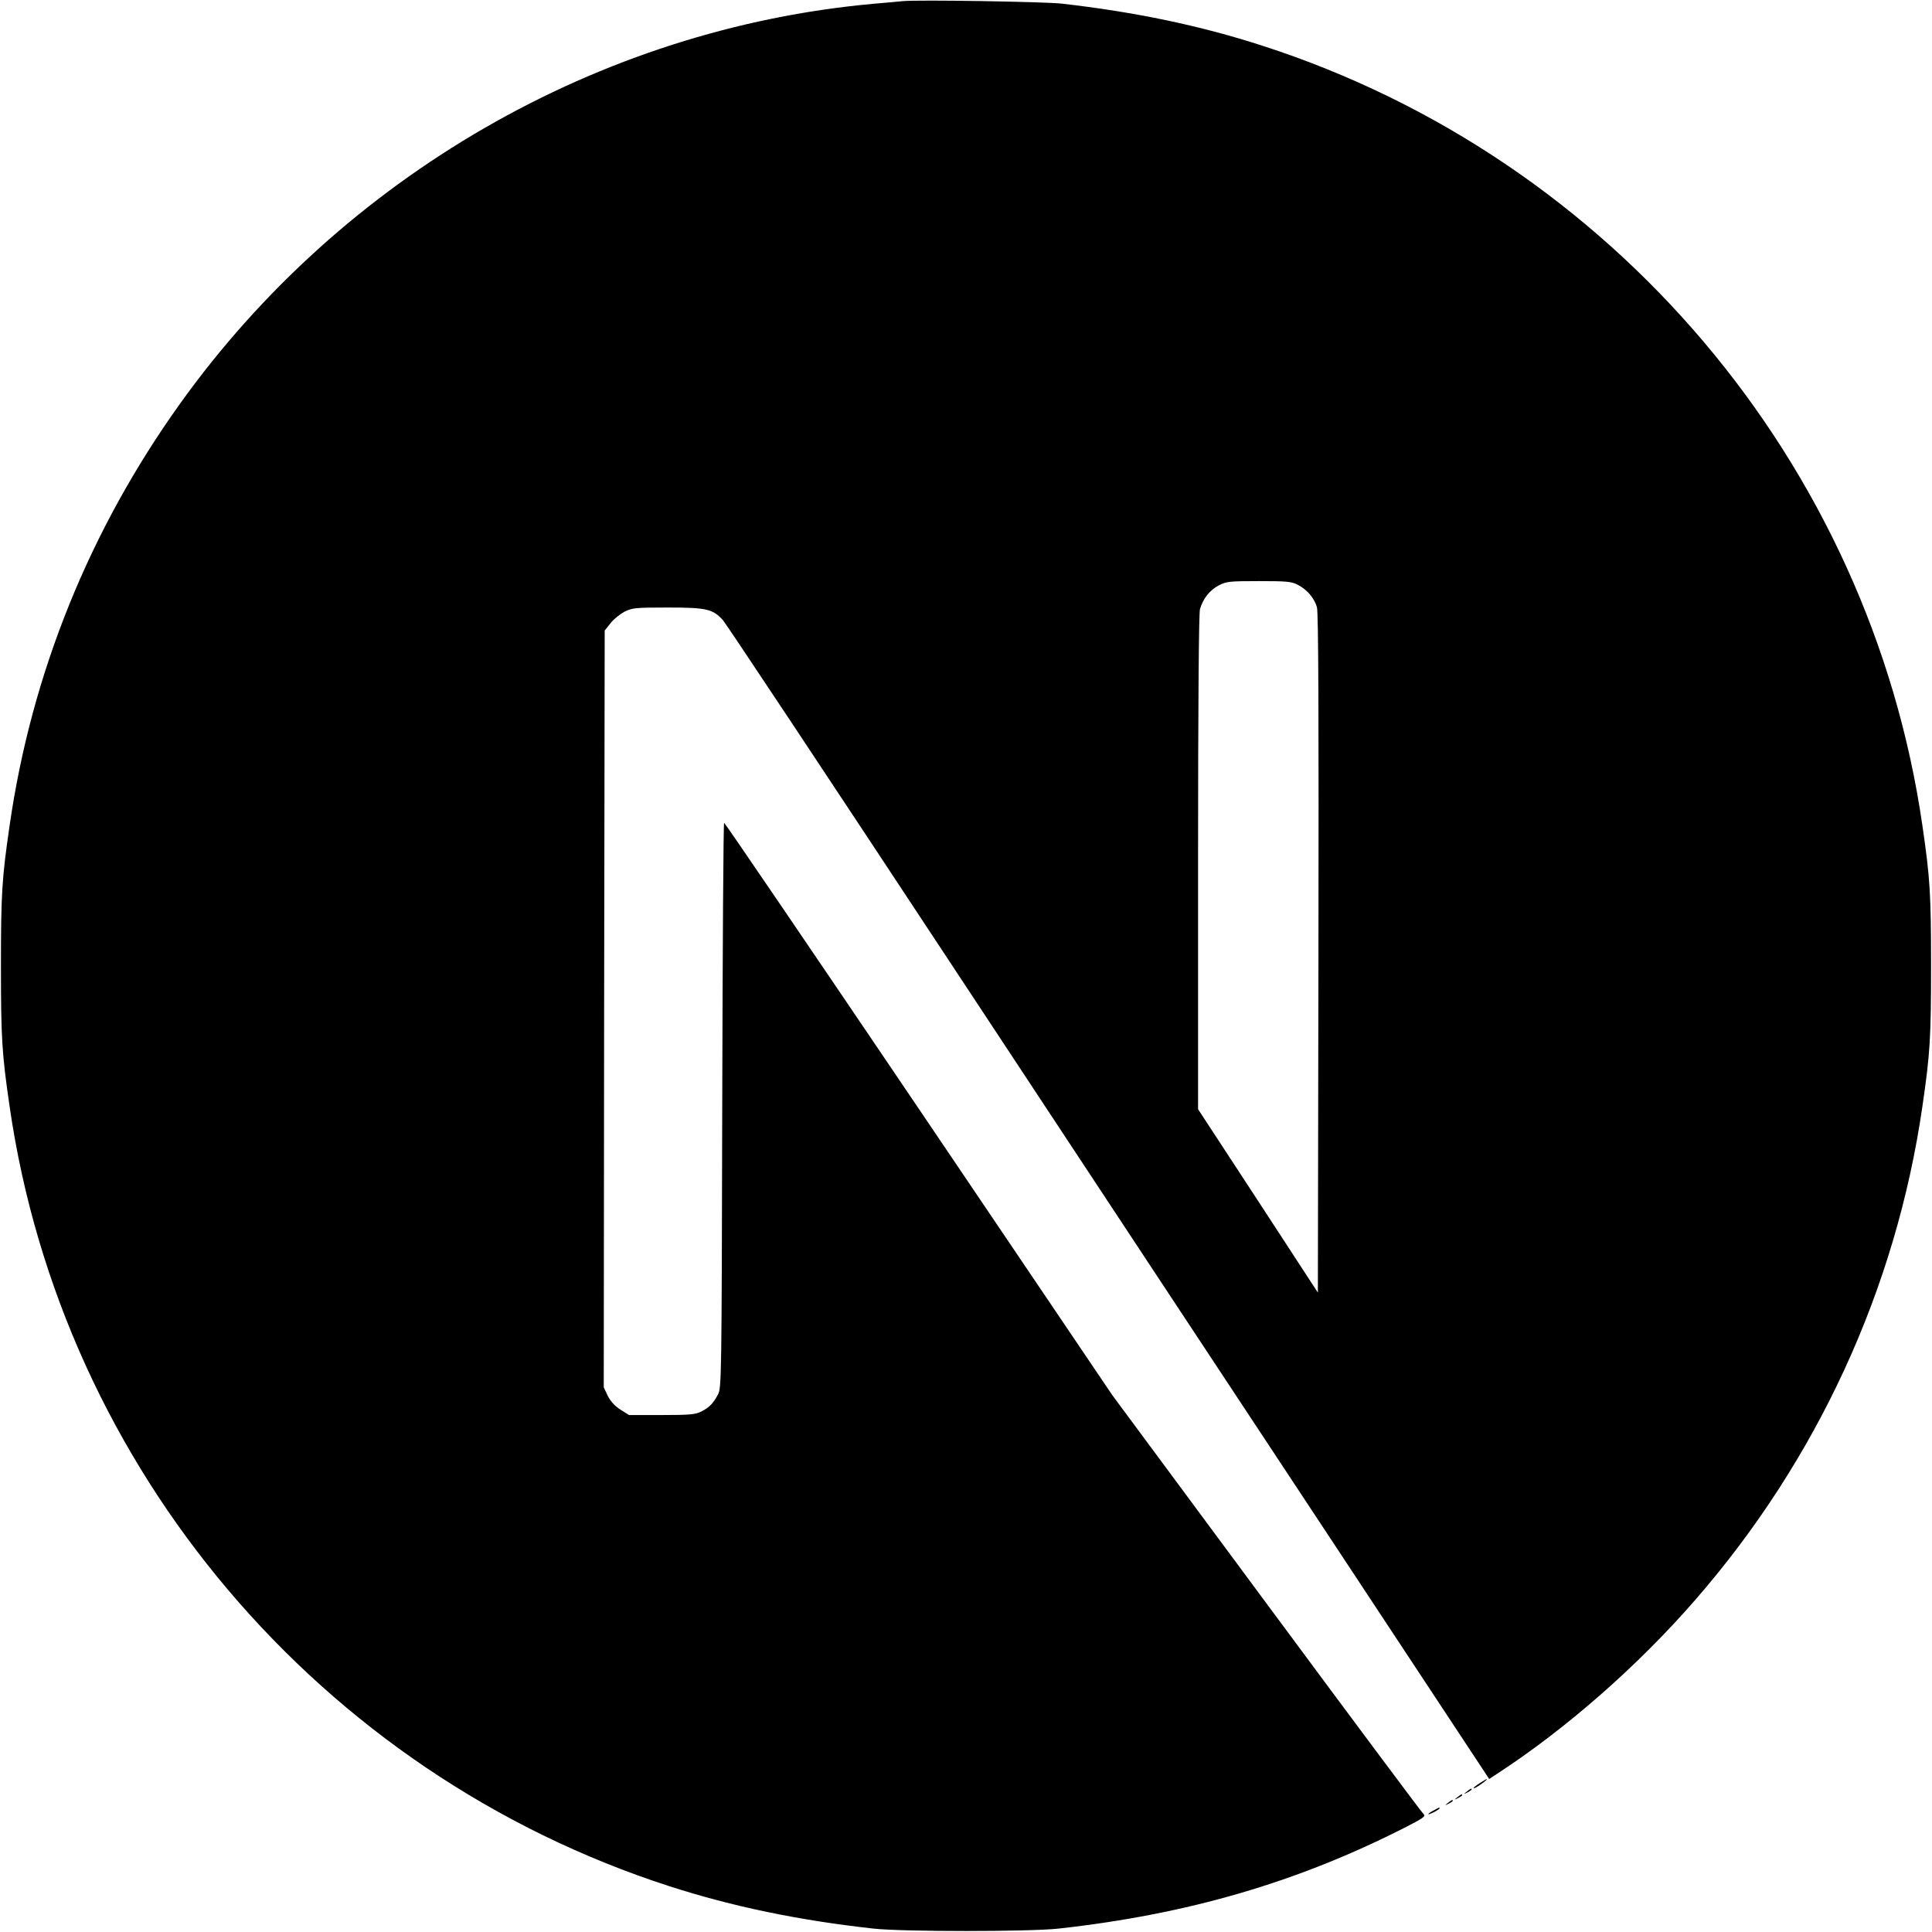
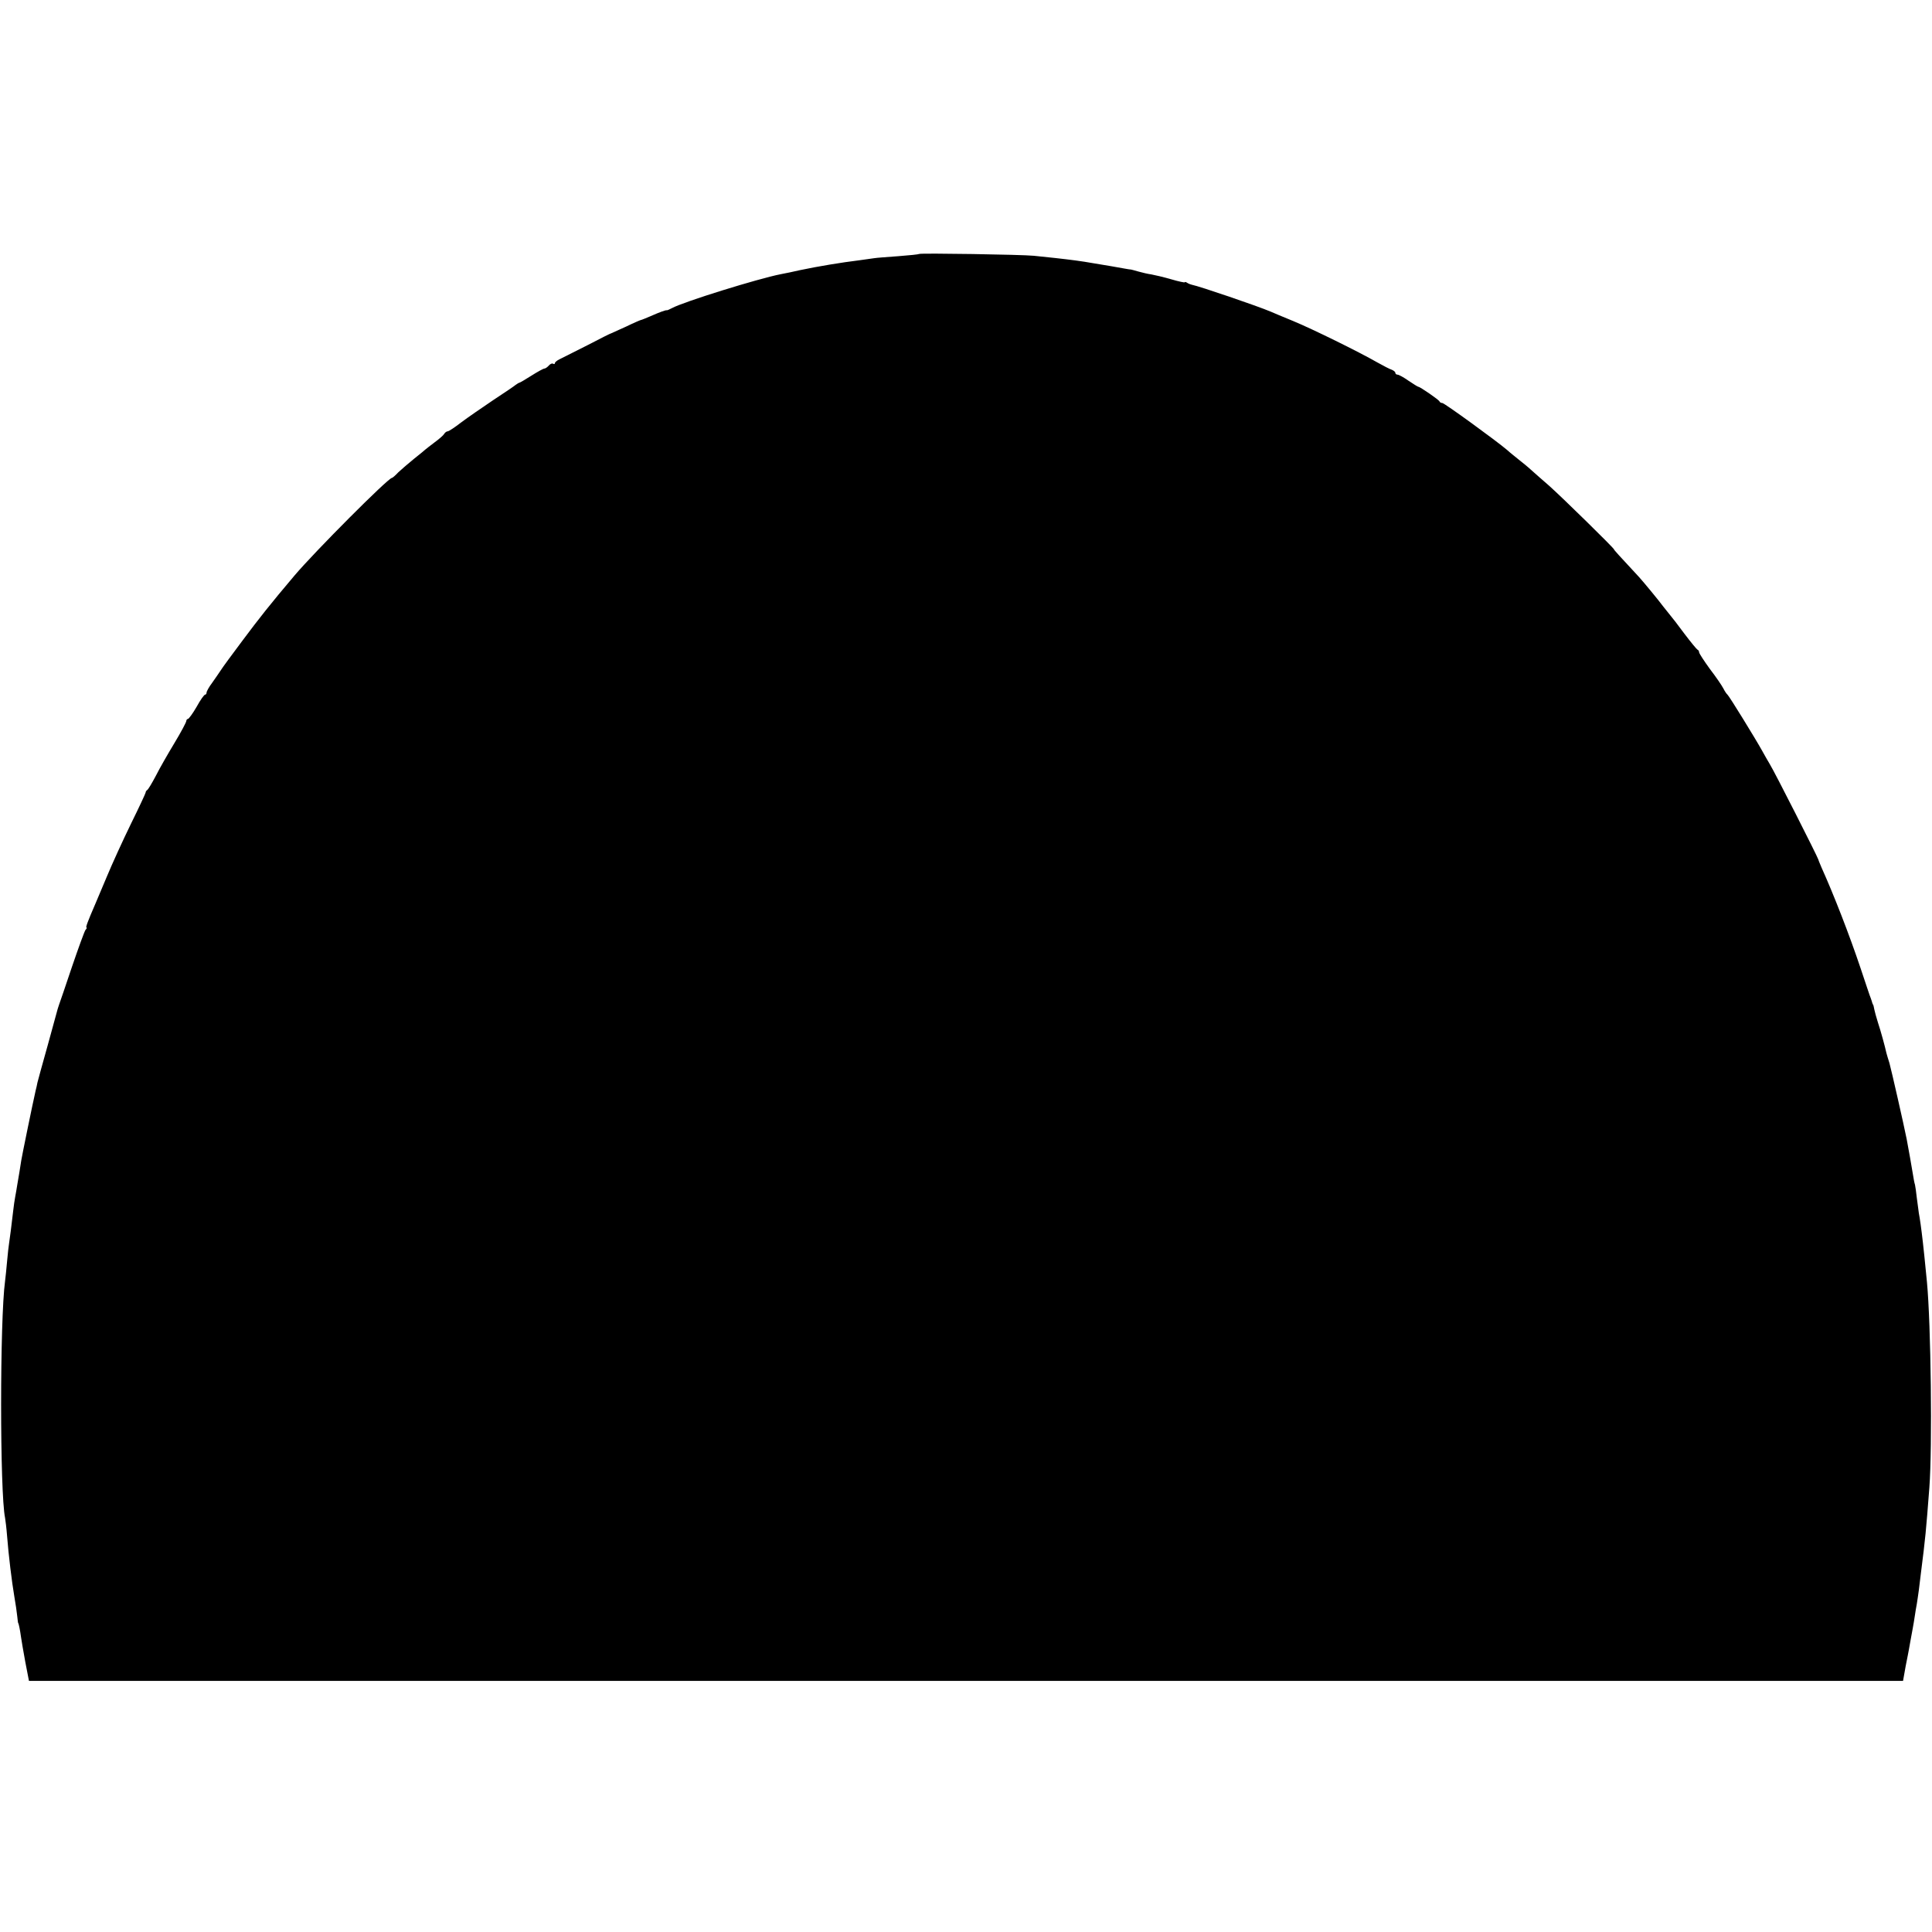
- <svg xmlns="http://www.w3.org/2000/svg" version="1.0" width="1024pt" height="1024pt" viewBox="0 0 1024 1024" preserveAspectRatio="xMidYMid meet">
-   <g transform="translate(0,1024) scale(0.1,-0.1)" fill="#000000" stroke="none">
-     <path d="M4785 10234 c-22 -2 -92 -9 -155 -14 -1453 -131 -2814 -915 -3676 -2120 -480 -670 -787 -1430 -903 -2235 -41 -281 -46 -364 -46 -745 0 -381 5 -464 46 -745 278 -1921 1645 -3535 3499 -4133 332 -107 682 -180 1080 -224 155 -17 825 -17 980 0 687 76 1269 246 1843 539 88 45 105 57 93 67 -8 6 -383 509 -833 1117 l-818 1105 -1025 1517 c-564 834 -1028 1516 -1032 1516 -4 1 -8 -673 -10 -1496 -3 -1441 -4 -1499 -22 -1533 -26 -49 -46 -69 -88 -91 -32 -16 -60 -19 -211 -19 l-173 0 -46 29 c-30 19 -52 44 -67 73 l-21 45 2 2005 3 2006 31 39 c16 21 50 48 74 61 41 20 57 22 230 22 204 0 238 -8 291 -66 15 -16 570 -852 1234 -1859 664 -1007 1572 -2382 2018 -3057 l810 -1227 41 27 c363 236 747 572 1051 922 647 743 1064 1649 1204 2615 41 281 46 364 46 745 0 381 -5 464 -46 745 -278 1921 -1645 3535 -3499 4133 -327 106 -675 179 -1065 223 -96 10 -757 21 -840 13z m2094 -3094 c48 -24 87 -70 101 -118 8 -26 10 -582 8 -1835 l-3 -1798 -317 486 -318 486 0 1307 c0 845 4 1320 10 1343 16 56 51 100 99 126 41 21 56 23 213 23 148 0 174 -2 207 -20z" />
-     <path d="M7843 789 c-35 -22 -46 -37 -15 -20 22 13 58 40 52 41 -3 0 -20 -10 -37 -21z" />
-     <path d="M7774 744 c-18 -14 -18 -15 4 -4 12 6 22 13 22 15 0 8 -5 6 -26 -11z" />
-     <path d="M7724 714 c-18 -14 -18 -15 4 -4 12 6 22 13 22 15 0 8 -5 6 -26 -11z" />
-     <path d="M7674 684 c-18 -14 -18 -15 4 -4 12 6 22 13 22 15 0 8 -5 6 -26 -11z" />
-     <path d="M7598 644 c-38 -20 -36 -28 2 -9 17 9 30 18 30 20 0 7 -1 6 -32 -11z" />
+ <svg xmlns="http://www.w3.org/2000/svg" version="1.0" width="954pt" height="954pt" viewBox="0 0 954 954" preserveAspectRatio="xMidYMid meet">
+   <g transform="translate(0,954) scale(0.1,-0.1)" fill="#000000" stroke="none">
+     <path d="M4539 8286 c-2 -2 -49 -7 -103 -11 -55 -4 -109 -8 -120 -10 -12 -2 -43 -6 -71 -10 -90 -11 -205 -30 -295 -49 -14 -3 -36 -8 -50 -11 -14 -3 -34 -7 -45 -9 -112 -22 -479 -136 -536 -167 -13 -7 -25 -12 -26 -11 -4 2 -35 -9 -80 -29 -24 -10 -45 -19 -48 -19 -2 0 -35 -14 -72 -32 -38 -17 -70 -32 -73 -33 -3 0 -57 -27 -120 -60 -63 -32 -125 -63 -137 -69 -13 -6 -23 -15 -23 -19 0 -5 -4 -6 -9 -3 -5 3 -14 -1 -21 -9 -7 -8 -17 -15 -22 -15 -5 0 -34 -16 -64 -35 -30 -19 -57 -35 -60 -35 -2 0 -10 -5 -17 -10 -7 -6 -57 -40 -112 -76 -55 -37 -126 -86 -158 -110 -31 -24 -61 -44 -67 -44 -5 0 -13 -6 -17 -13 -4 -7 -26 -26 -48 -42 -22 -17 -42 -32 -45 -35 -3 -3 -27 -23 -55 -45 -27 -22 -62 -52 -78 -67 -15 -16 -29 -28 -32 -28 -18 0 -379 -362 -480 -481 -122 -144 -176 -213 -256 -320 -52 -69 -101 -136 -109 -149 -8 -12 -27 -40 -42 -61 -16 -21 -28 -43 -28 -49 0 -5 -3 -10 -7 -10 -5 0 -24 -27 -42 -60 -19 -33 -39 -60 -43 -60 -4 0 -8 -5 -8 -10 0 -6 -26 -55 -58 -108 -32 -53 -74 -126 -92 -162 -19 -36 -38 -68 -43 -71 -5 -3 -8 -9 -8 -13 0 -3 -32 -72 -72 -153 -40 -82 -94 -200 -120 -263 -27 -63 -52 -124 -57 -135 -36 -83 -48 -115 -43 -115 3 0 1 -6 -5 -12 -5 -7 -35 -89 -67 -183 -31 -93 -60 -177 -63 -185 -3 -8 -6 -19 -8 -25 -1 -5 -23 -84 -48 -175 -26 -91 -48 -174 -51 -185 -2 -11 -6 -29 -9 -40 -17 -75 -68 -325 -71 -345 -2 -14 -6 -40 -9 -57 -3 -18 -8 -48 -11 -65 -3 -18 -7 -44 -10 -58 -3 -14 -7 -45 -10 -70 -9 -76 -16 -134 -20 -158 -2 -13 -7 -53 -10 -90 -3 -37 -8 -81 -10 -98 -26 -191 -26 -1043 0 -1169 2 -11 7 -51 10 -90 7 -91 23 -224 36 -300 6 -33 12 -76 14 -95 2 -19 4 -35 5 -35 2 0 9 -33 14 -70 2 -16 12 -72 21 -122 l18 -93 4627 0 4627 0 13 73 c8 39 15 77 16 82 1 6 5 26 8 45 4 19 8 46 11 60 3 14 7 41 10 60 3 19 7 46 10 60 2 14 7 44 10 68 3 23 7 60 10 82 23 181 25 204 42 425 15 199 8 804 -12 1015 -11 115 -16 158 -20 195 -8 71 -15 119 -20 145 -2 14 -6 47 -10 75 -3 27 -7 57 -9 65 -3 8 -7 31 -10 50 -6 38 -22 127 -31 175 -14 71 -76 343 -85 375 -6 19 -13 42 -15 50 -8 36 -28 109 -42 151 -8 25 -16 55 -18 65 -2 10 -4 20 -5 22 -2 1 -3 5 -5 10 -1 4 -4 14 -7 22 -4 8 -26 76 -51 150 -55 164 -132 362 -192 495 -7 17 -15 35 -16 40 -4 15 -217 435 -239 470 -10 17 -28 48 -40 70 -31 56 -162 269 -170 275 -4 3 -13 16 -20 30 -7 14 -37 58 -67 97 -29 40 -53 77 -53 82 0 5 -3 11 -8 13 -4 2 -33 37 -64 78 -30 41 -65 86 -77 100 -11 14 -24 30 -28 35 -22 30 -99 123 -119 145 -104 112 -124 134 -124 137 0 6 -253 254 -319 313 -35 30 -75 66 -91 80 -15 14 -42 36 -60 50 -17 14 -44 35 -58 48 -54 46 -310 232 -320 232 -6 0 -12 3 -14 8 -3 8 -96 72 -104 72 -3 0 -25 14 -49 30 -24 17 -48 30 -54 30 -6 0 -11 4 -11 9 0 5 -8 11 -17 15 -10 3 -43 20 -73 37 -89 51 -318 164 -415 204 -49 20 -99 41 -110 46 -66 28 -353 126 -390 133 -5 1 -16 5 -22 9 -7 5 -13 6 -13 3 0 -2 -30 4 -67 15 -38 11 -81 21 -98 24 -16 2 -45 9 -63 14 -18 5 -35 10 -37 10 -3 0 -18 2 -33 5 -15 3 -43 8 -62 11 -19 3 -60 10 -90 15 -62 11 -110 17 -190 26 -30 3 -77 8 -105 11 -57 6 -561 14 -566 9z" />
  </g>
</svg>
